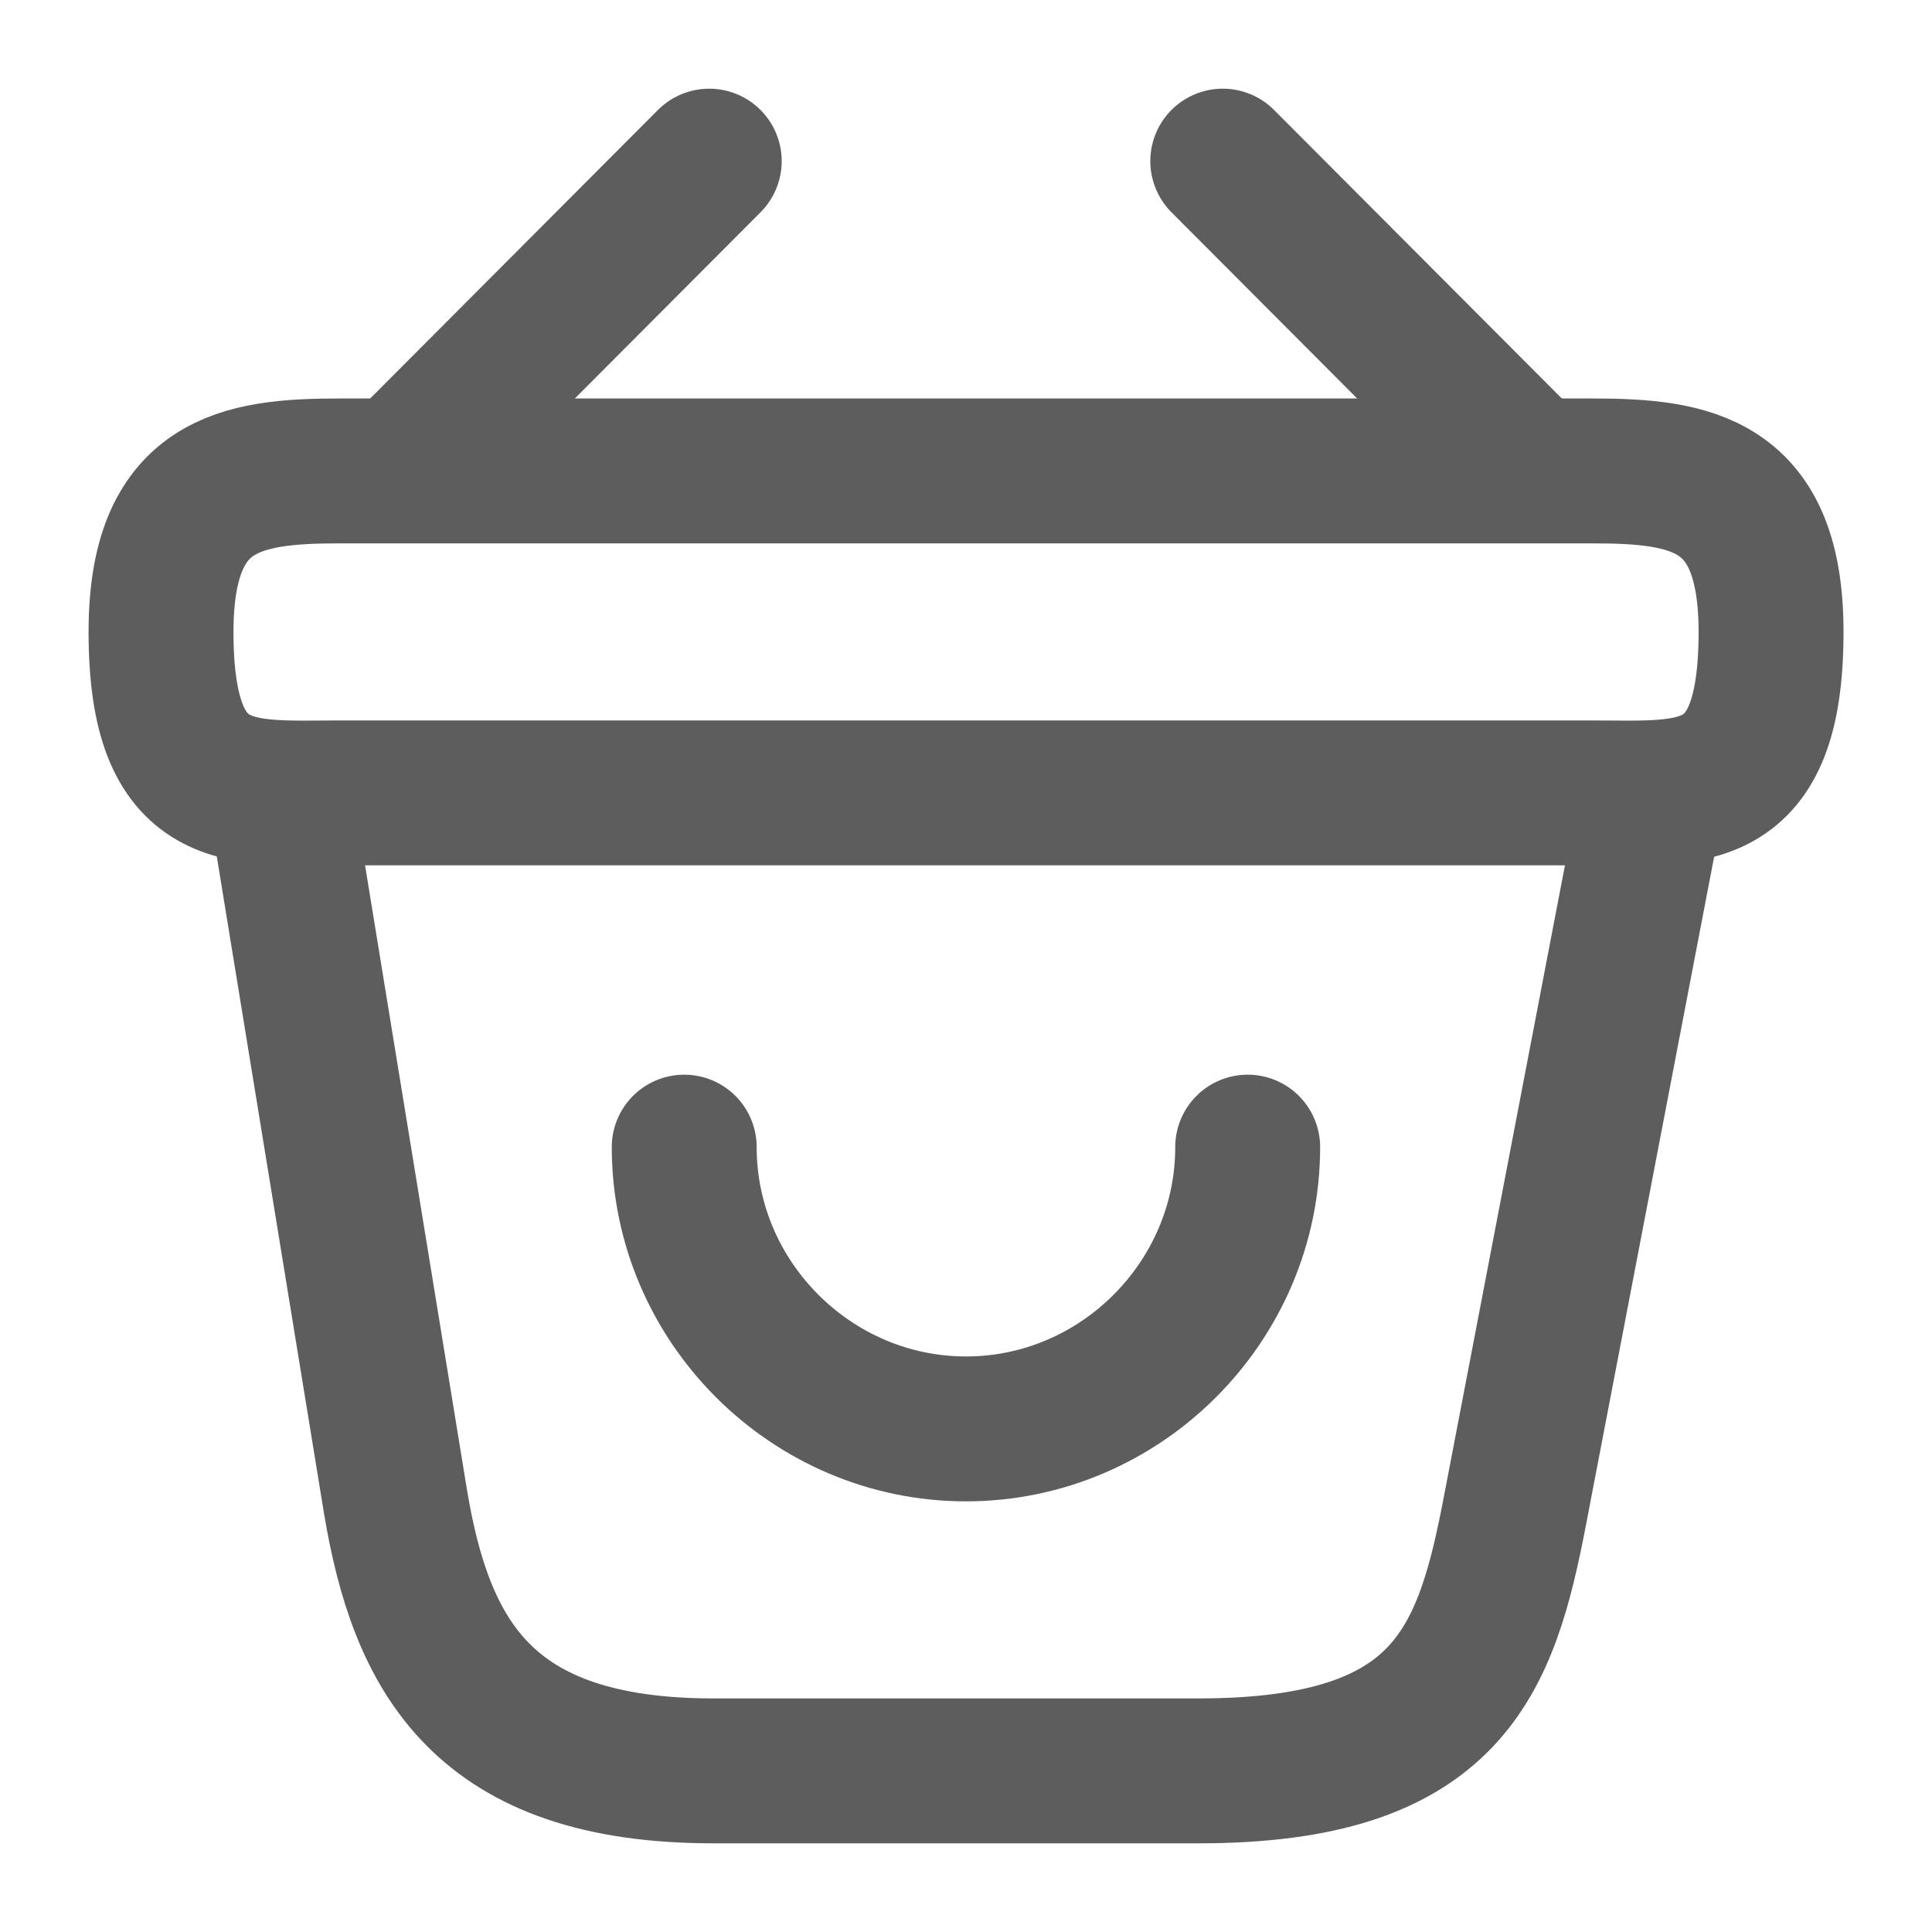
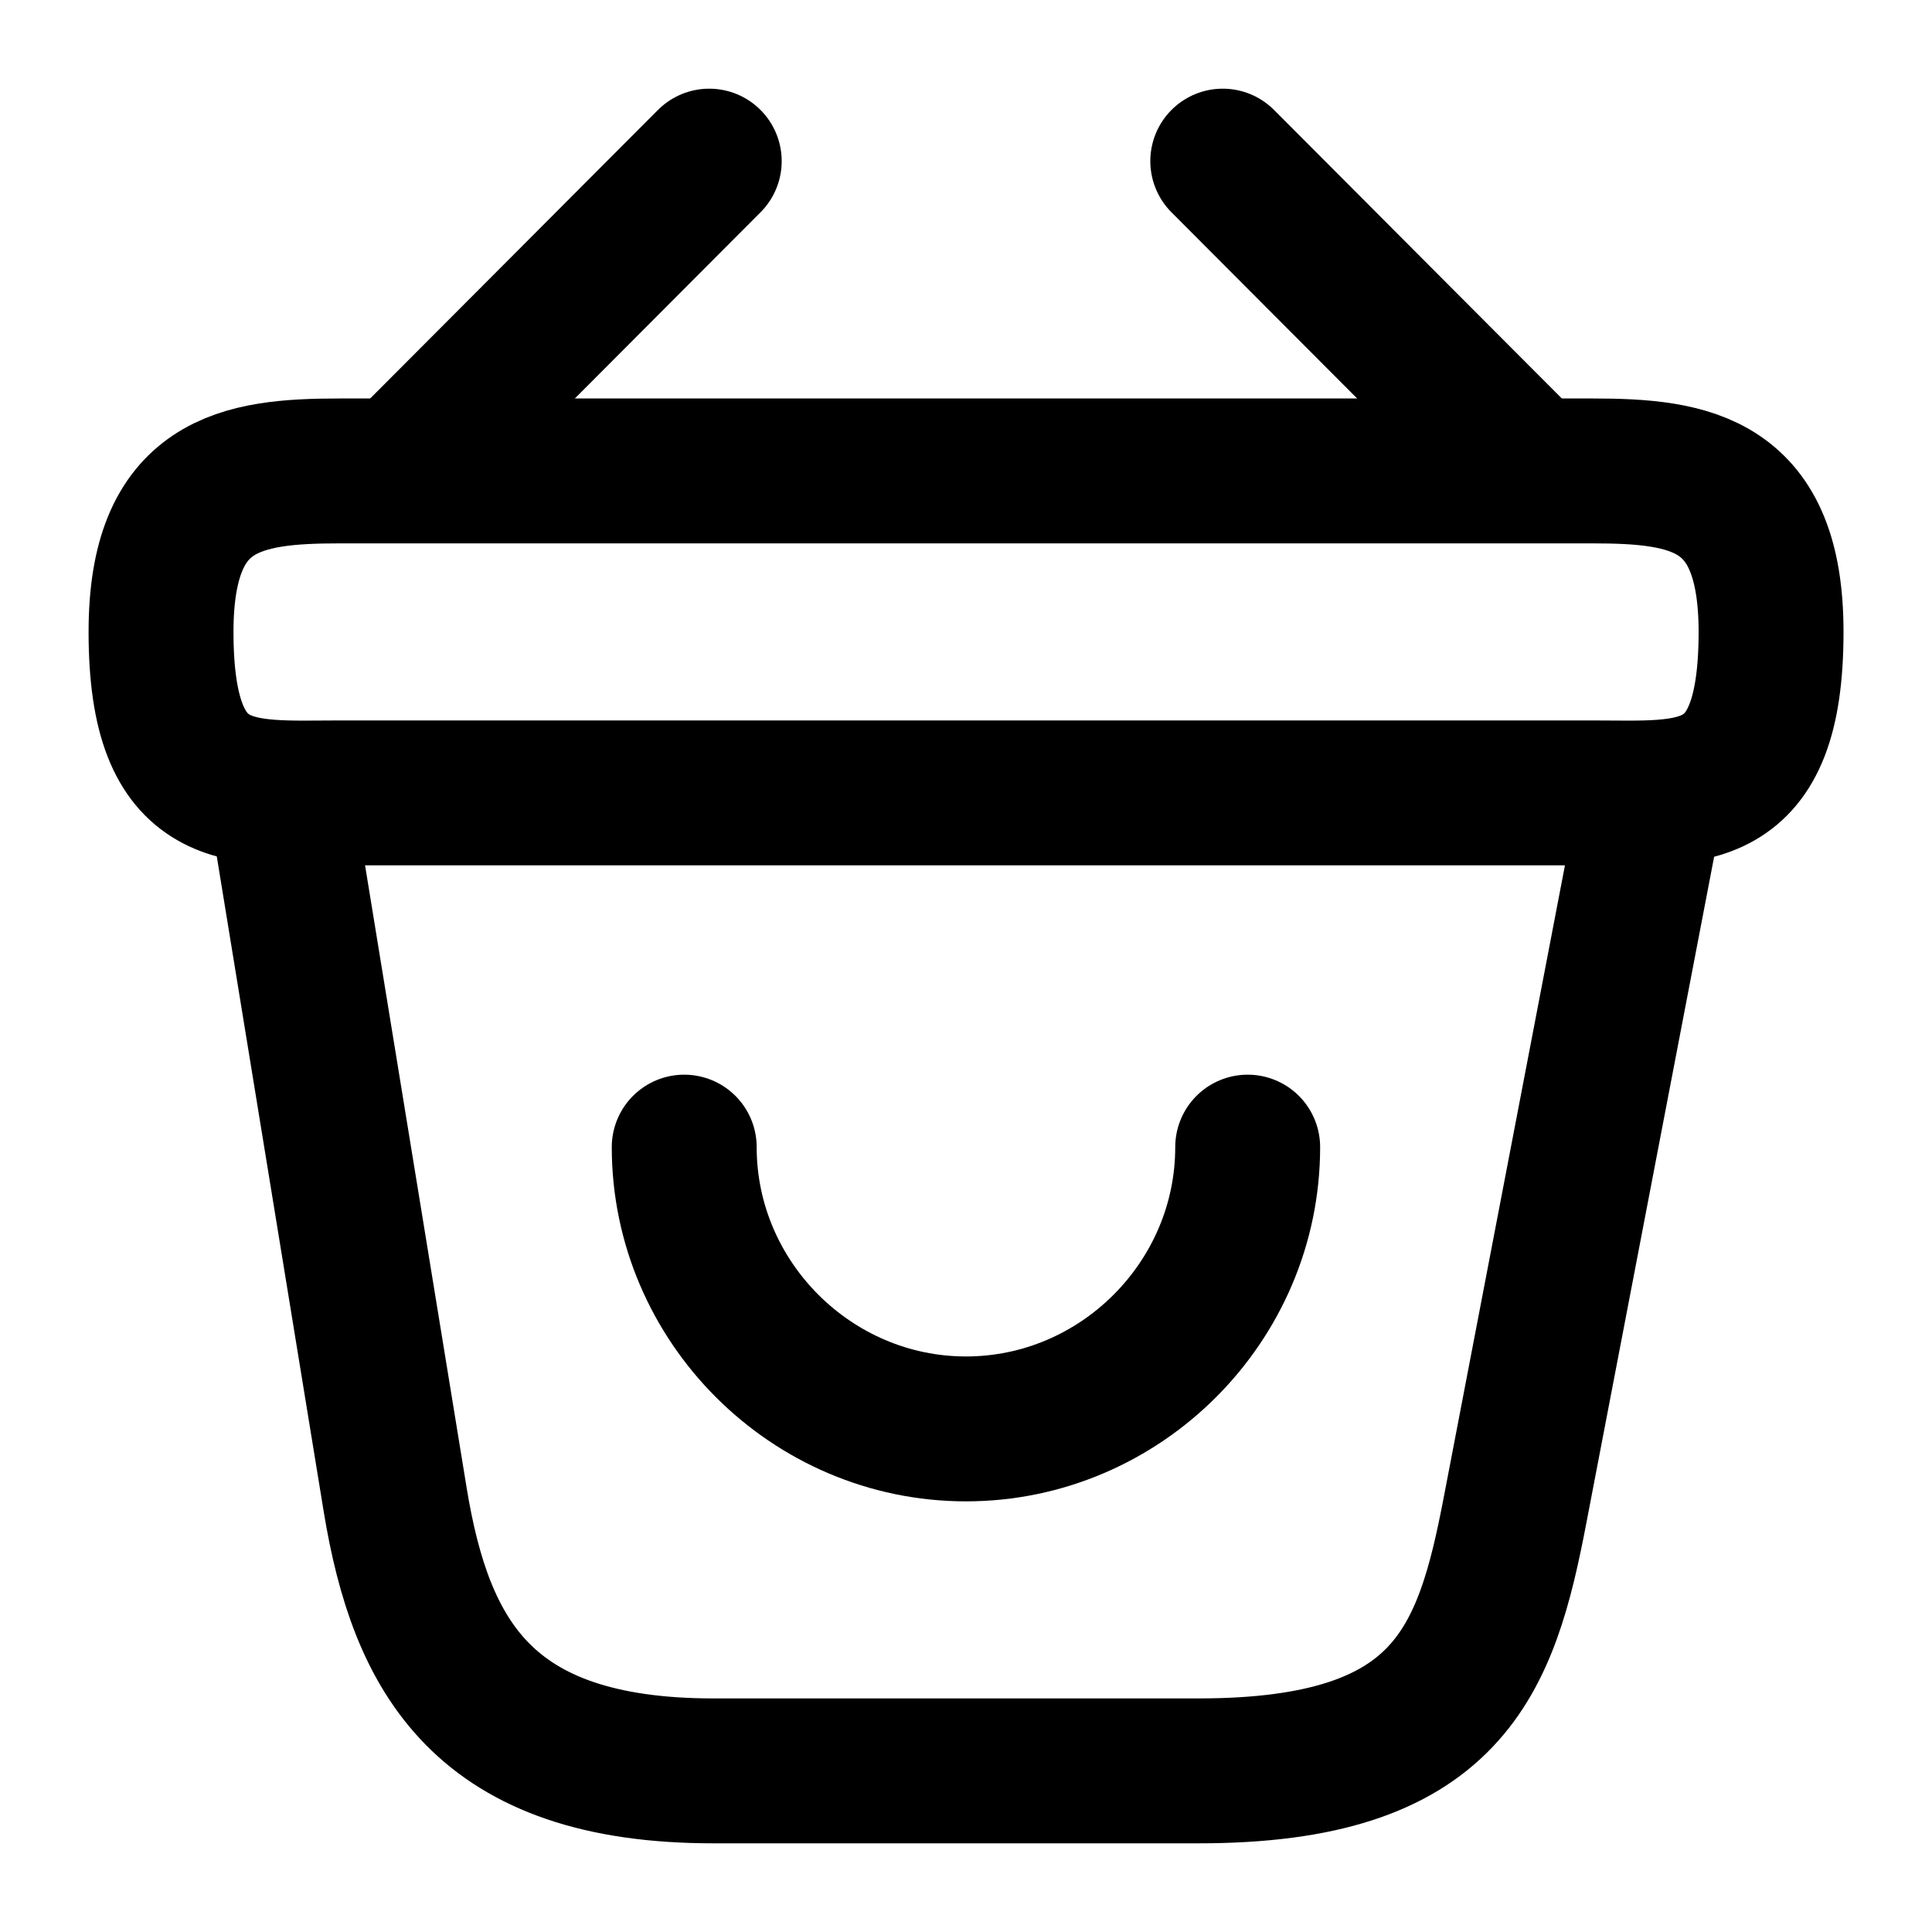
<svg xmlns="http://www.w3.org/2000/svg" width="20" height="20" viewBox="0 0 20 20" fill="none">
-   <path d="M7.083 11.875C7.083 13.475 8.4 14.792 10 14.792C11.6 14.792 12.916 13.475 12.916 11.875" stroke="#5D5D5D" stroke-width="1.5" stroke-miterlimit="10" stroke-linecap="round" stroke-linejoin="round" />
-   <path d="M7.342 1.668L4.325 4.693" stroke="#5D5D5D" stroke-width="1.5" stroke-miterlimit="10" stroke-linecap="round" stroke-linejoin="round" />
-   <path d="M12.658 1.668L15.675 4.693" stroke="#5D5D5D" stroke-width="1.5" stroke-miterlimit="10" stroke-linecap="round" stroke-linejoin="round" />
-   <path d="M1.667 6.542C1.667 5 2.492 4.875 3.517 4.875H16.484C17.509 4.875 18.334 5 18.334 6.542C18.334 8.333 17.509 8.208 16.484 8.208H3.517C2.492 8.208 1.667 8.333 1.667 6.542Z" stroke="#5D5D5D" stroke-width="1.5" />
-   <path d="M2.917 8.332L4.092 15.532C4.359 17.149 5 18.332 7.384 18.332H12.409C15 18.332 15.384 17.199 15.684 15.632L17.084 8.332" stroke="#5D5D5D" stroke-width="1.5" stroke-linecap="round" />
+   <path d="M7.083 11.875C7.083 13.475 8.4 14.792 10 14.792C11.6 14.792 12.916 13.475 12.916 11.875" stroke="currentColor" stroke-width="1.5" stroke-miterlimit="10" stroke-linecap="round" stroke-linejoin="round" />
+   <path d="M7.342 1.668L4.325 4.693" stroke="currentColor" stroke-width="1.5" stroke-miterlimit="10" stroke-linecap="round" stroke-linejoin="round" />
+   <path d="M12.658 1.668L15.675 4.693" stroke="currentColor" stroke-width="1.5" stroke-miterlimit="10" stroke-linecap="round" stroke-linejoin="round" />
+   <path d="M1.667 6.542C1.667 5 2.492 4.875 3.517 4.875H16.484C17.509 4.875 18.334 5 18.334 6.542C18.334 8.333 17.509 8.208 16.484 8.208H3.517C2.492 8.208 1.667 8.333 1.667 6.542Z" stroke="currentColor" stroke-width="1.5" />
+   <path d="M2.917 8.332L4.092 15.532C4.359 17.149 5 18.332 7.384 18.332H12.409C15 18.332 15.384 17.199 15.684 15.632L17.084 8.332" stroke="currentColor" stroke-width="1.5" stroke-linecap="round" />
</svg>
